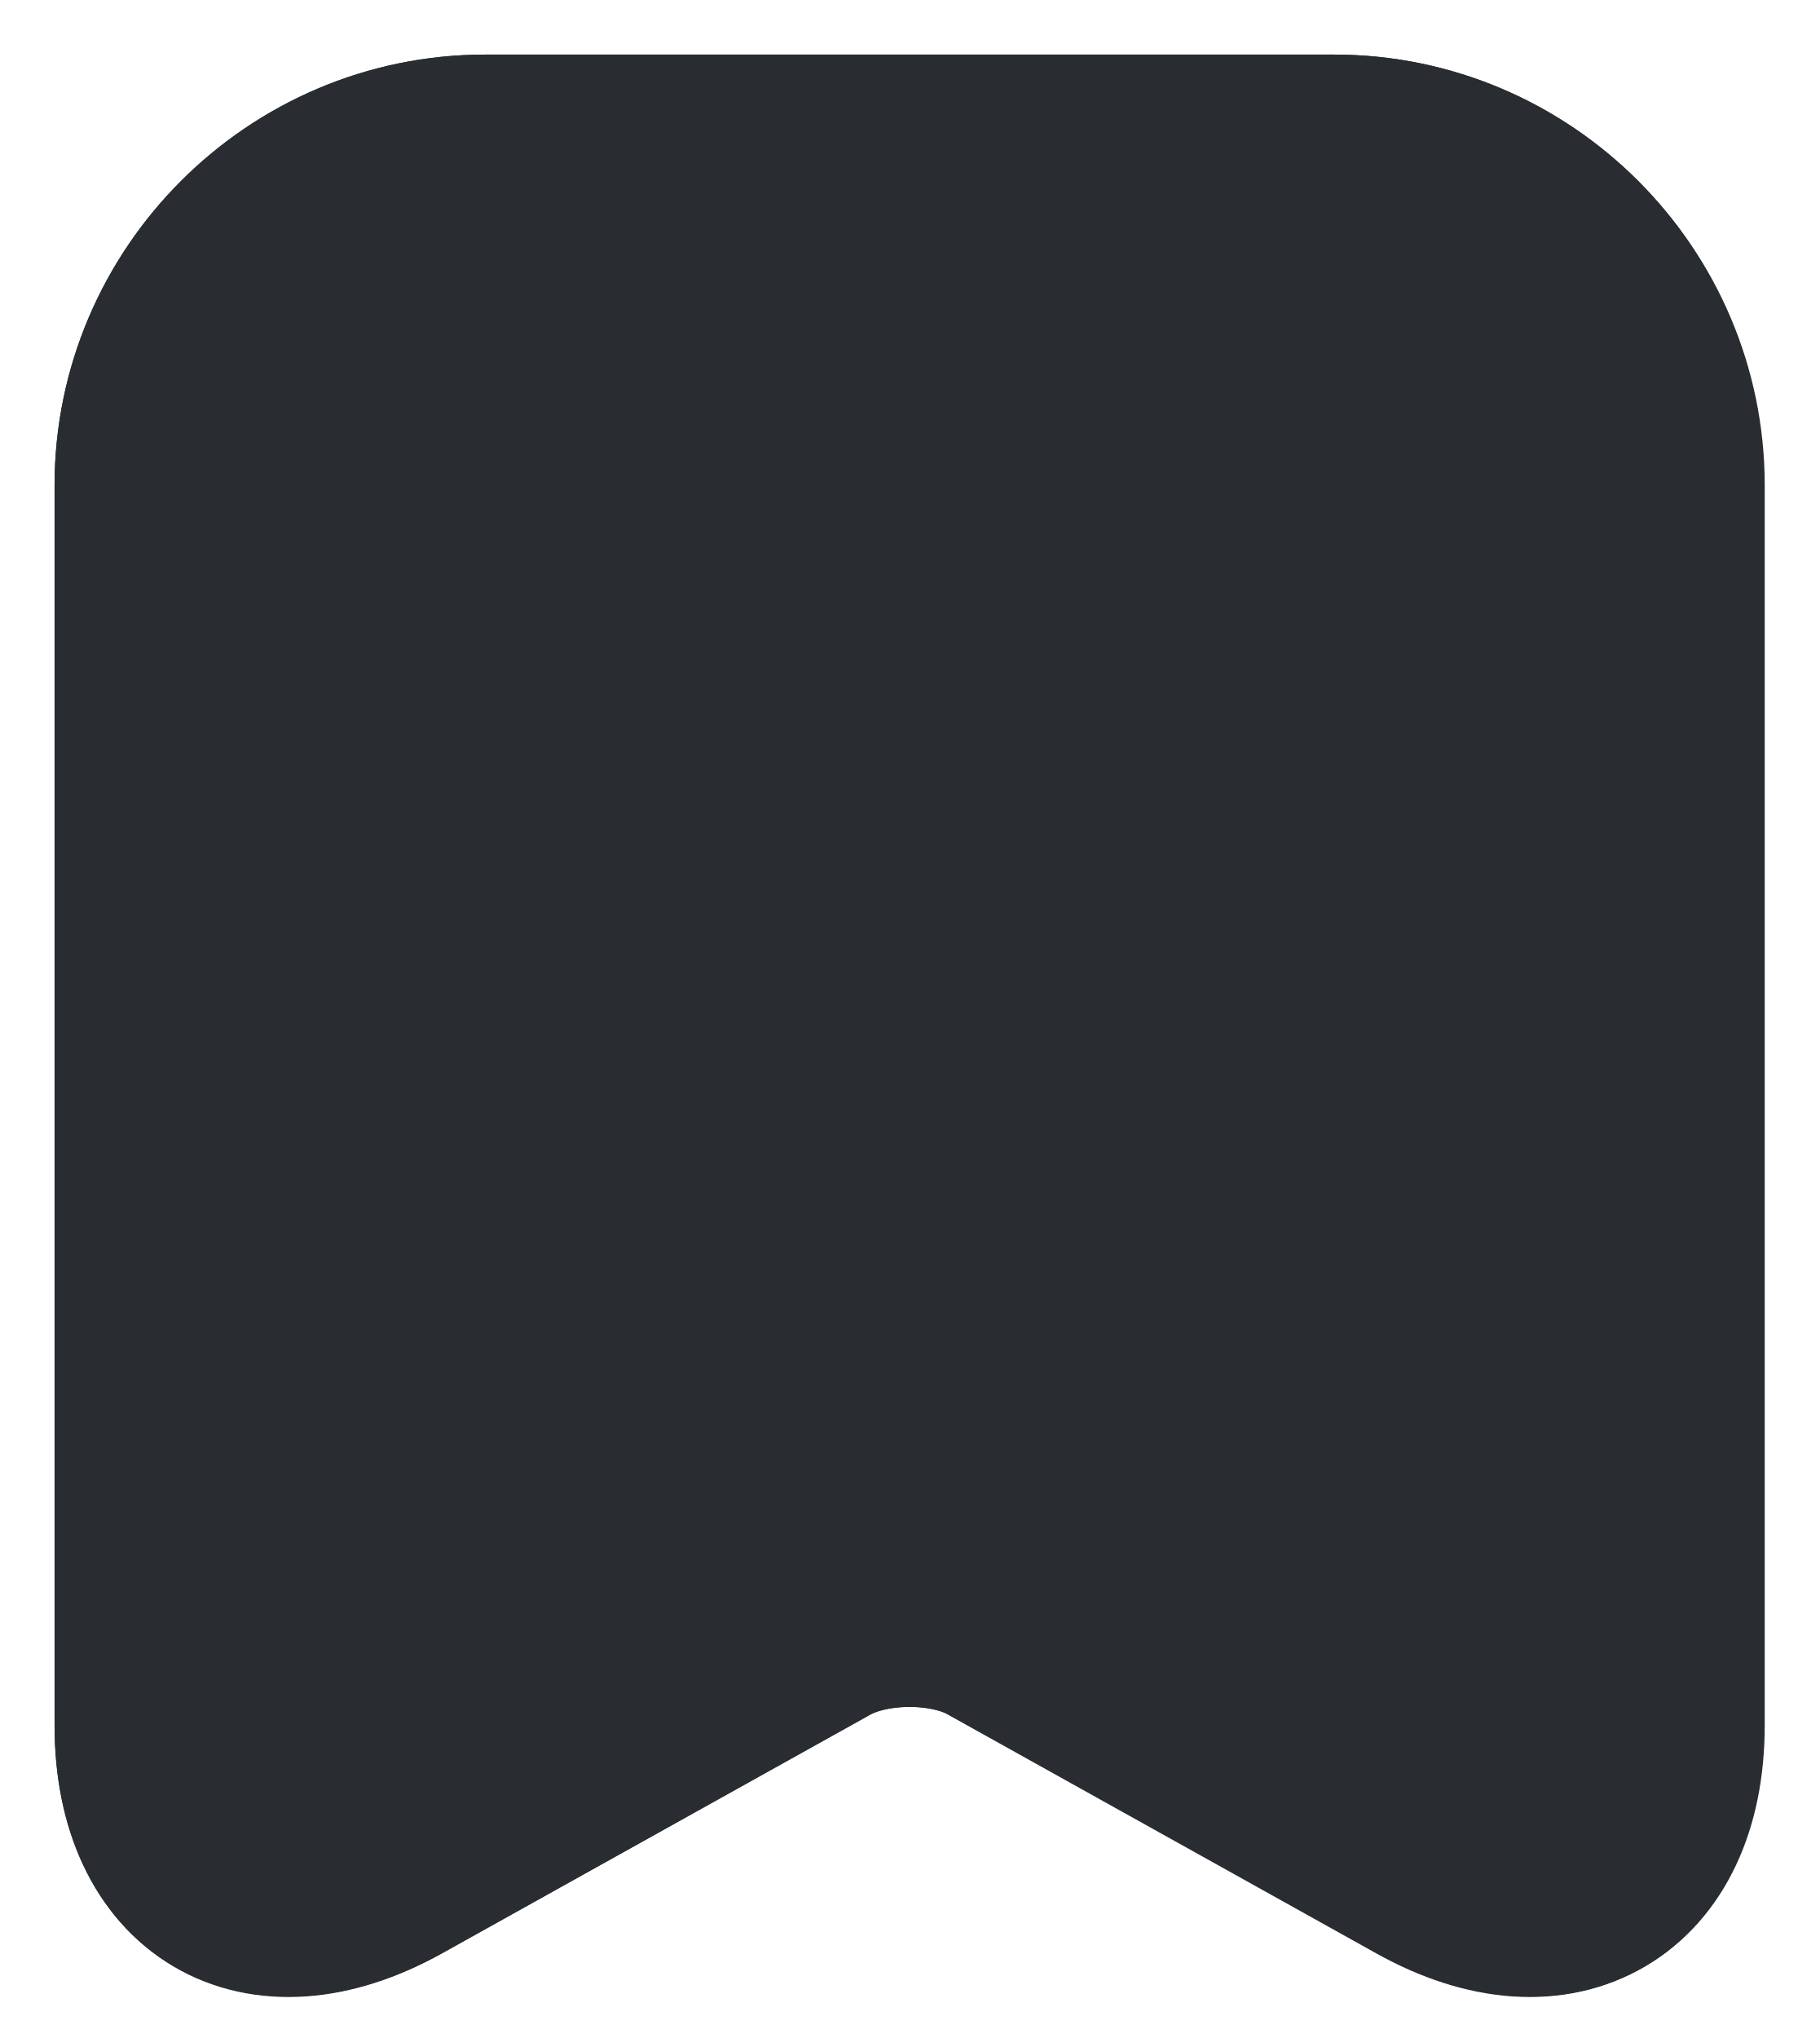
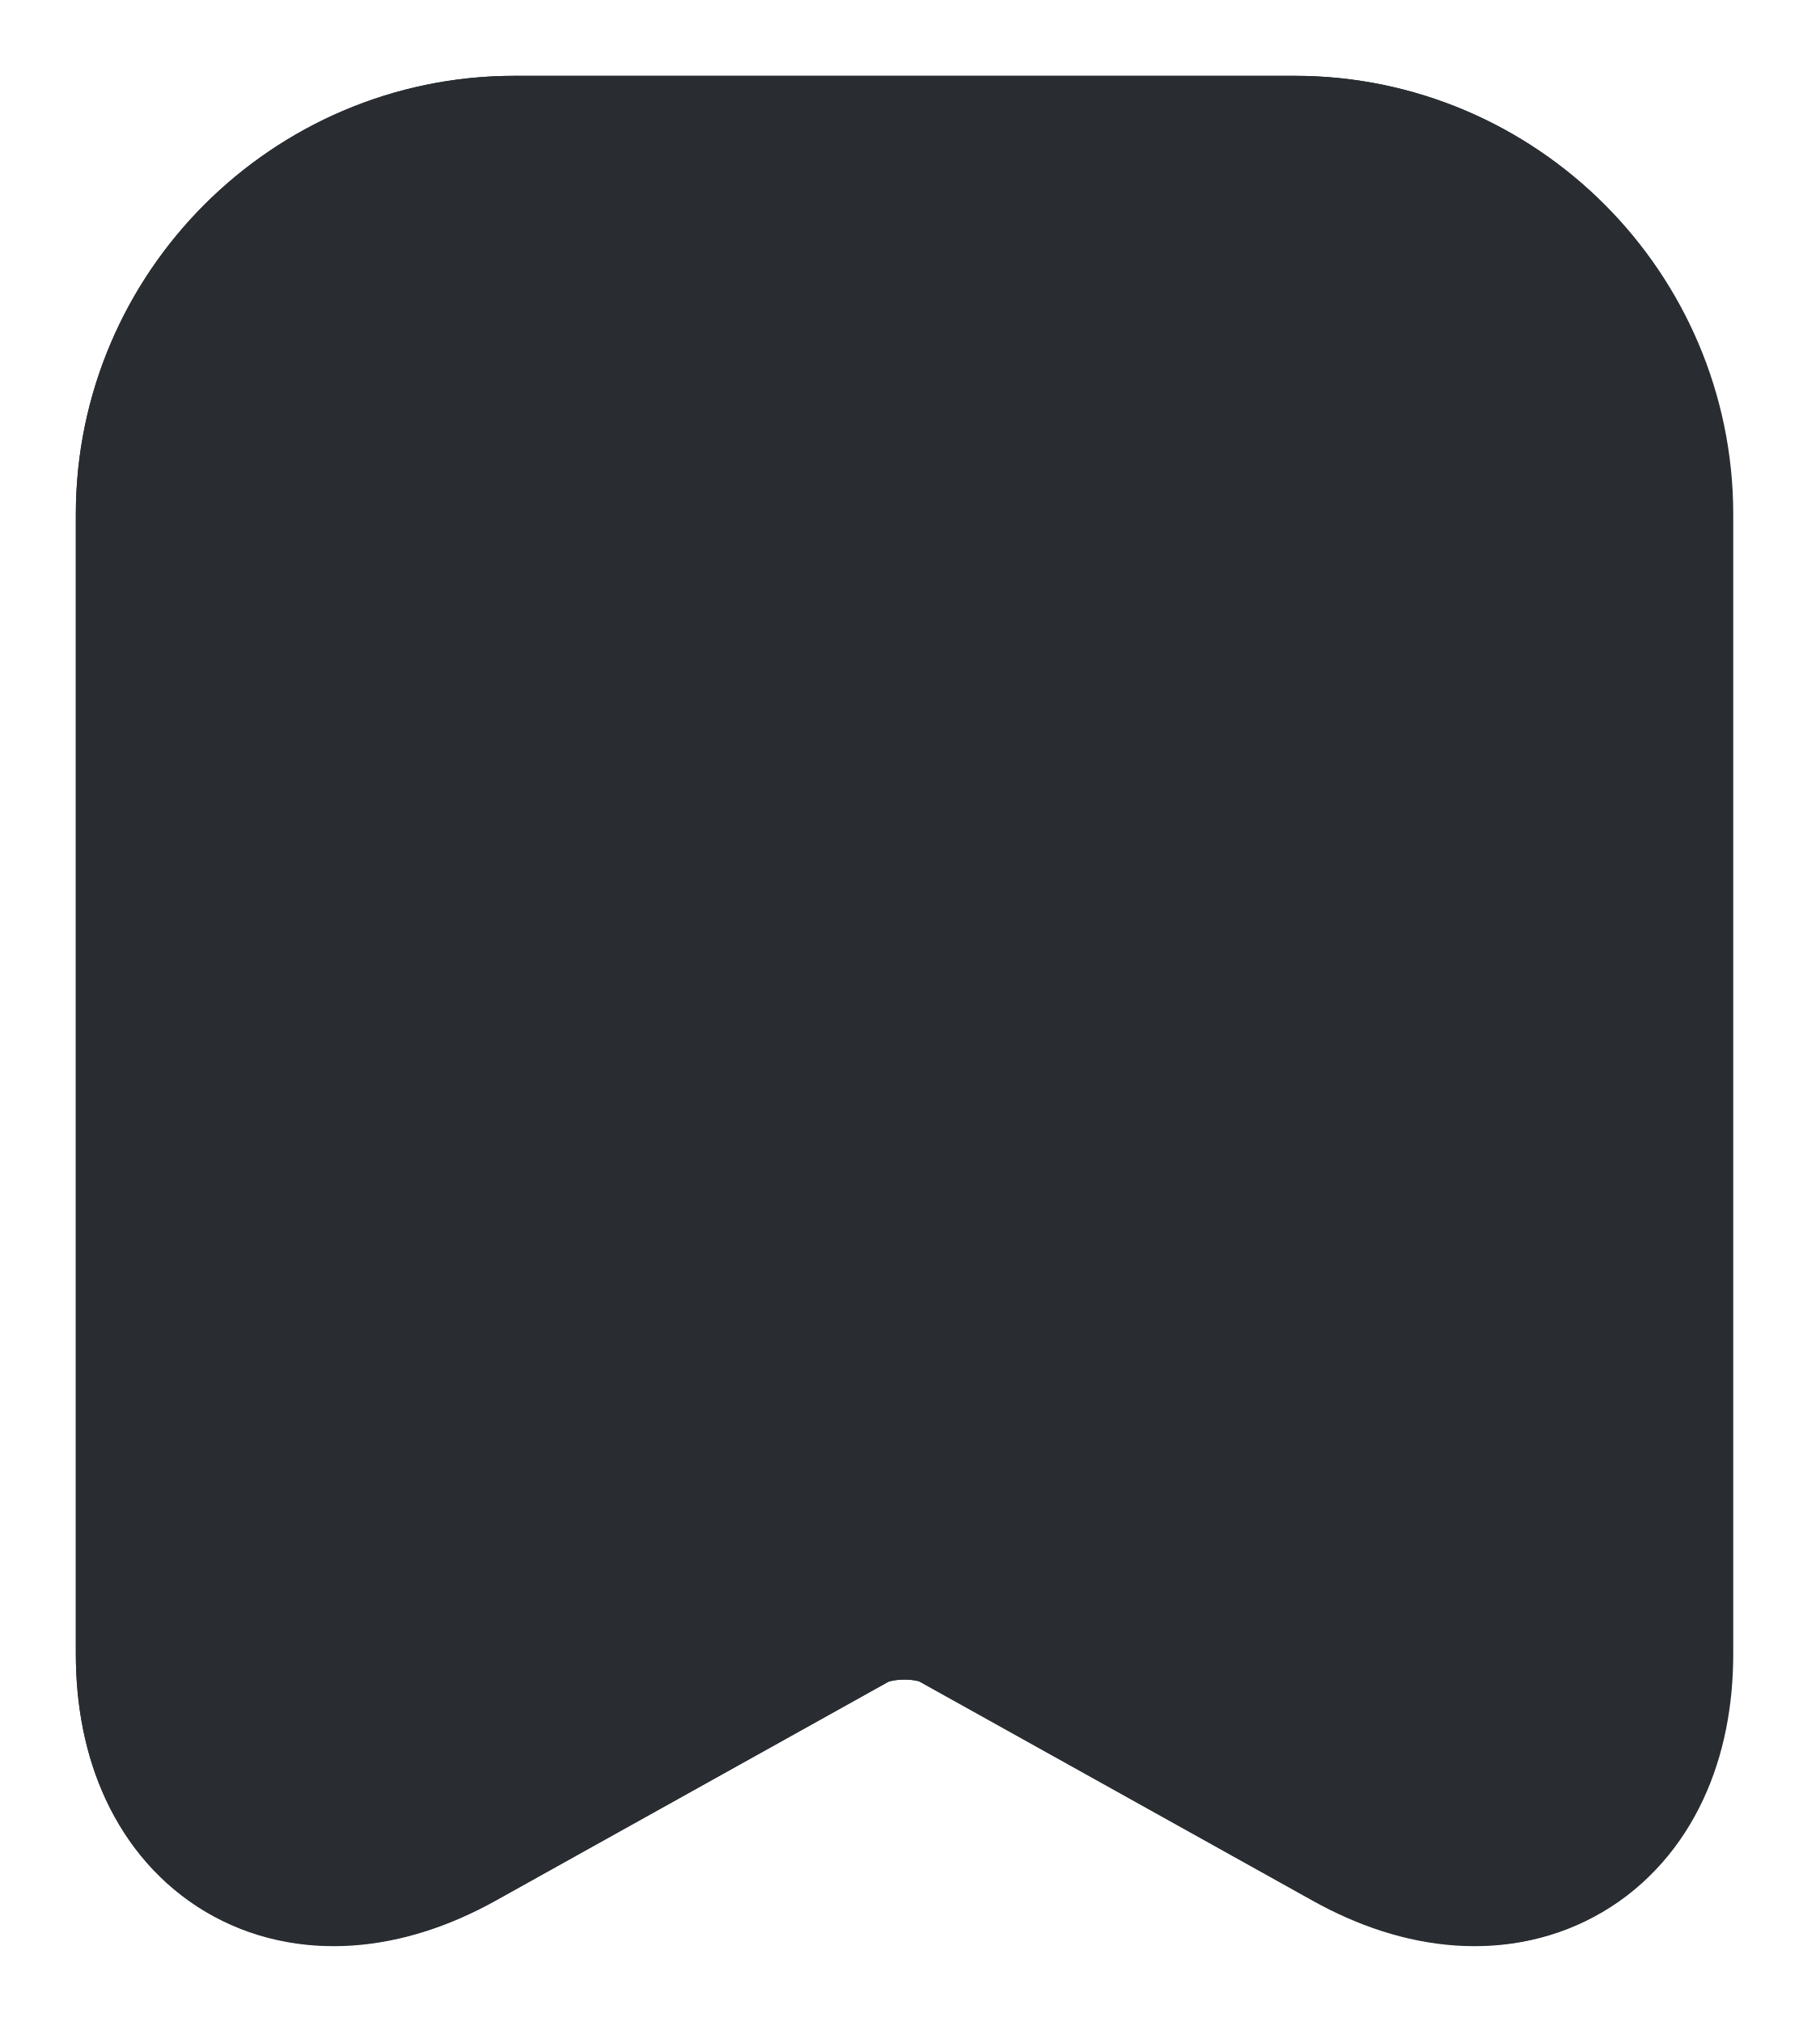
- <svg xmlns="http://www.w3.org/2000/svg" width="25" height="28" viewBox="0 0 25 28" fill="none">
-   <path d="M18.335 2H6.665C4.1 2 2 4.1 2 6.665V23.705C2 25.88 3.56 26.81 5.465 25.745L11.36 22.46C11.99 22.115 13.01 22.115 13.625 22.46L19.52 25.745C21.425 26.81 22.985 25.88 22.985 23.705V6.665C23 4.1 20.9 2 18.335 2Z" fill="#292D32" stroke="#292D32" stroke-width="2.5" stroke-linecap="round" stroke-linejoin="round" />
-   <path d="M23 6.665V23.705C23 25.88 21.44 26.795 19.535 25.745L13.64 22.46C13.01 22.115 11.99 22.115 11.36 22.46L5.465 25.745C3.56 26.795 2 25.88 2 23.705V6.665C2 4.1 4.1 2 6.665 2H18.335C20.9 2 23 4.1 23 6.665Z" fill="#292D32" stroke="#292D32" stroke-width="2.5" stroke-linecap="round" stroke-linejoin="round" />
+ <svg xmlns="http://www.w3.org/2000/svg" width="18" height="20" viewBox="0 0 18 20" fill="none">
+   <path d="M12.806 2H5.086C3.389 2 2 3.389 2 5.086V16.358C2 17.797 3.032 18.412 4.292 17.708L8.192 15.535C8.609 15.306 9.283 15.306 9.69 15.535L13.59 17.708C14.85 18.412 15.882 17.797 15.882 16.358V5.086C15.892 3.389 14.503 2 12.806 2Z" fill="#292D32" stroke="#292D32" stroke-width="2.5" stroke-linecap="round" stroke-linejoin="round" />
+   <path d="M15.892 5.086V16.358C15.892 17.797 14.86 18.402 13.6 17.708L9.7 15.535C9.283 15.306 8.609 15.306 8.192 15.535L4.292 17.708C3.032 18.402 2 17.797 2 16.358V5.086C2 3.389 3.389 2 5.086 2H12.806C14.503 2 15.892 3.389 15.892 5.086Z" fill="#292D32" stroke="#292D32" stroke-width="2.5" stroke-linecap="round" stroke-linejoin="round" />
</svg>
